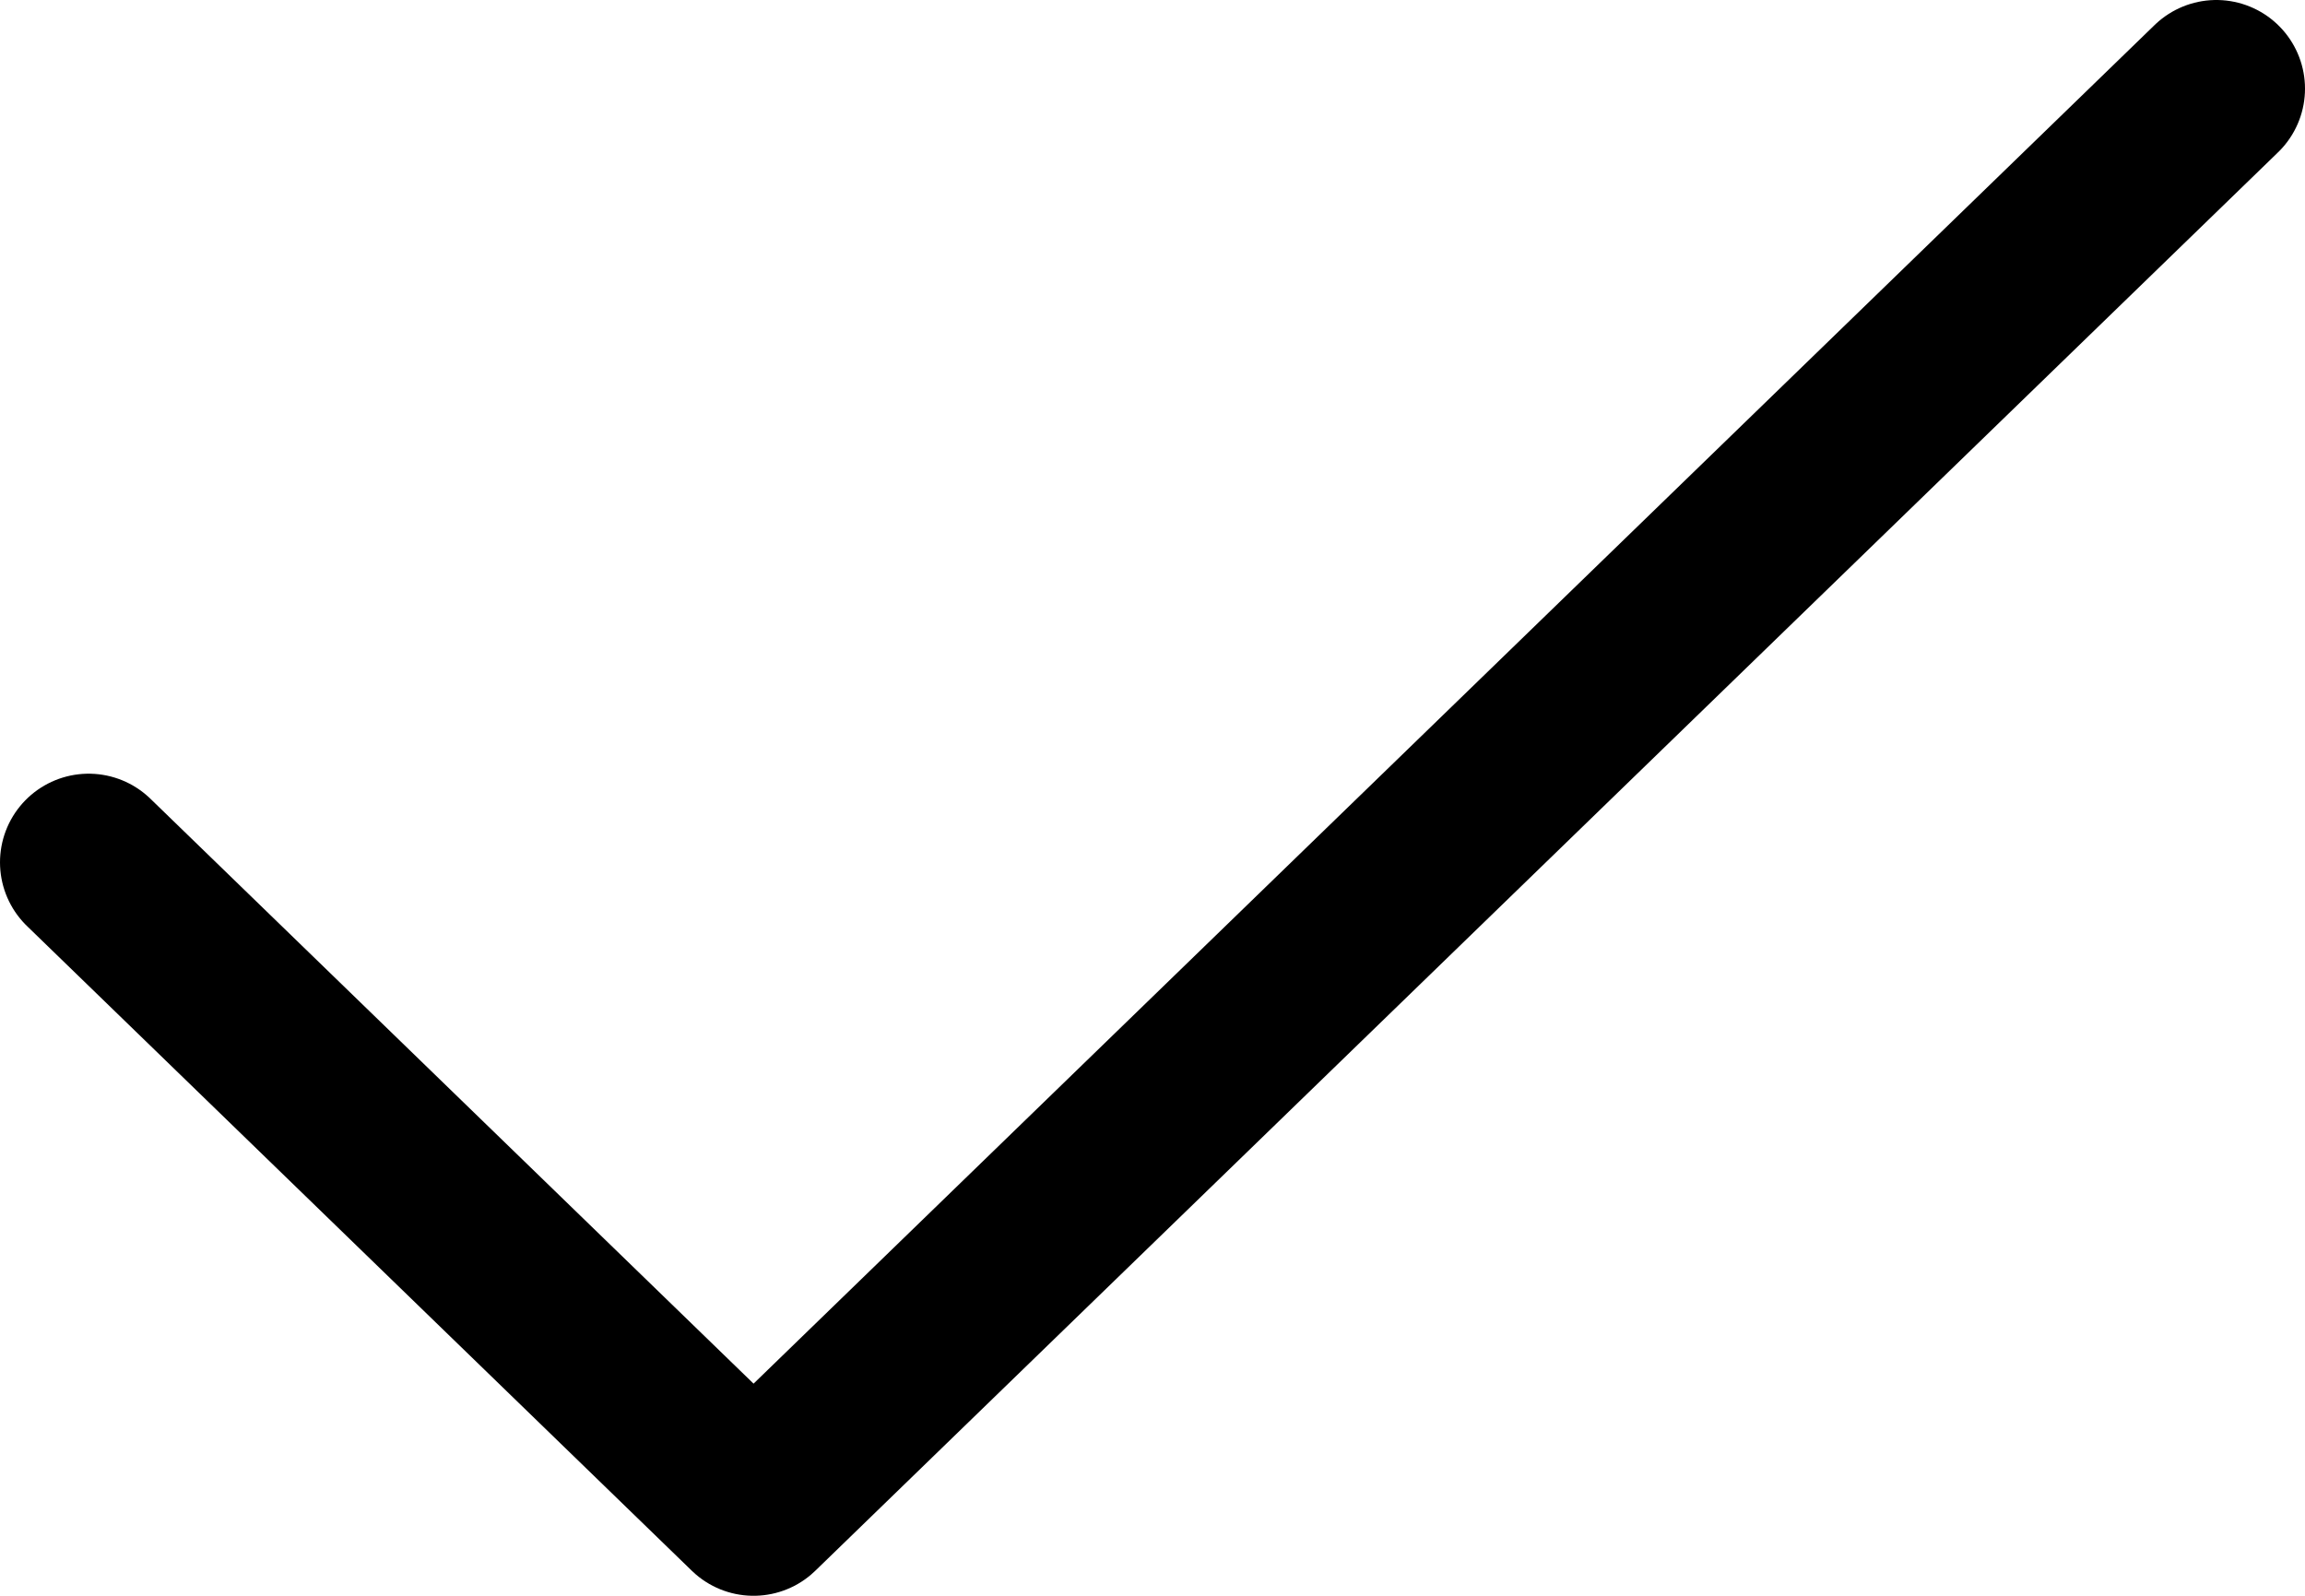
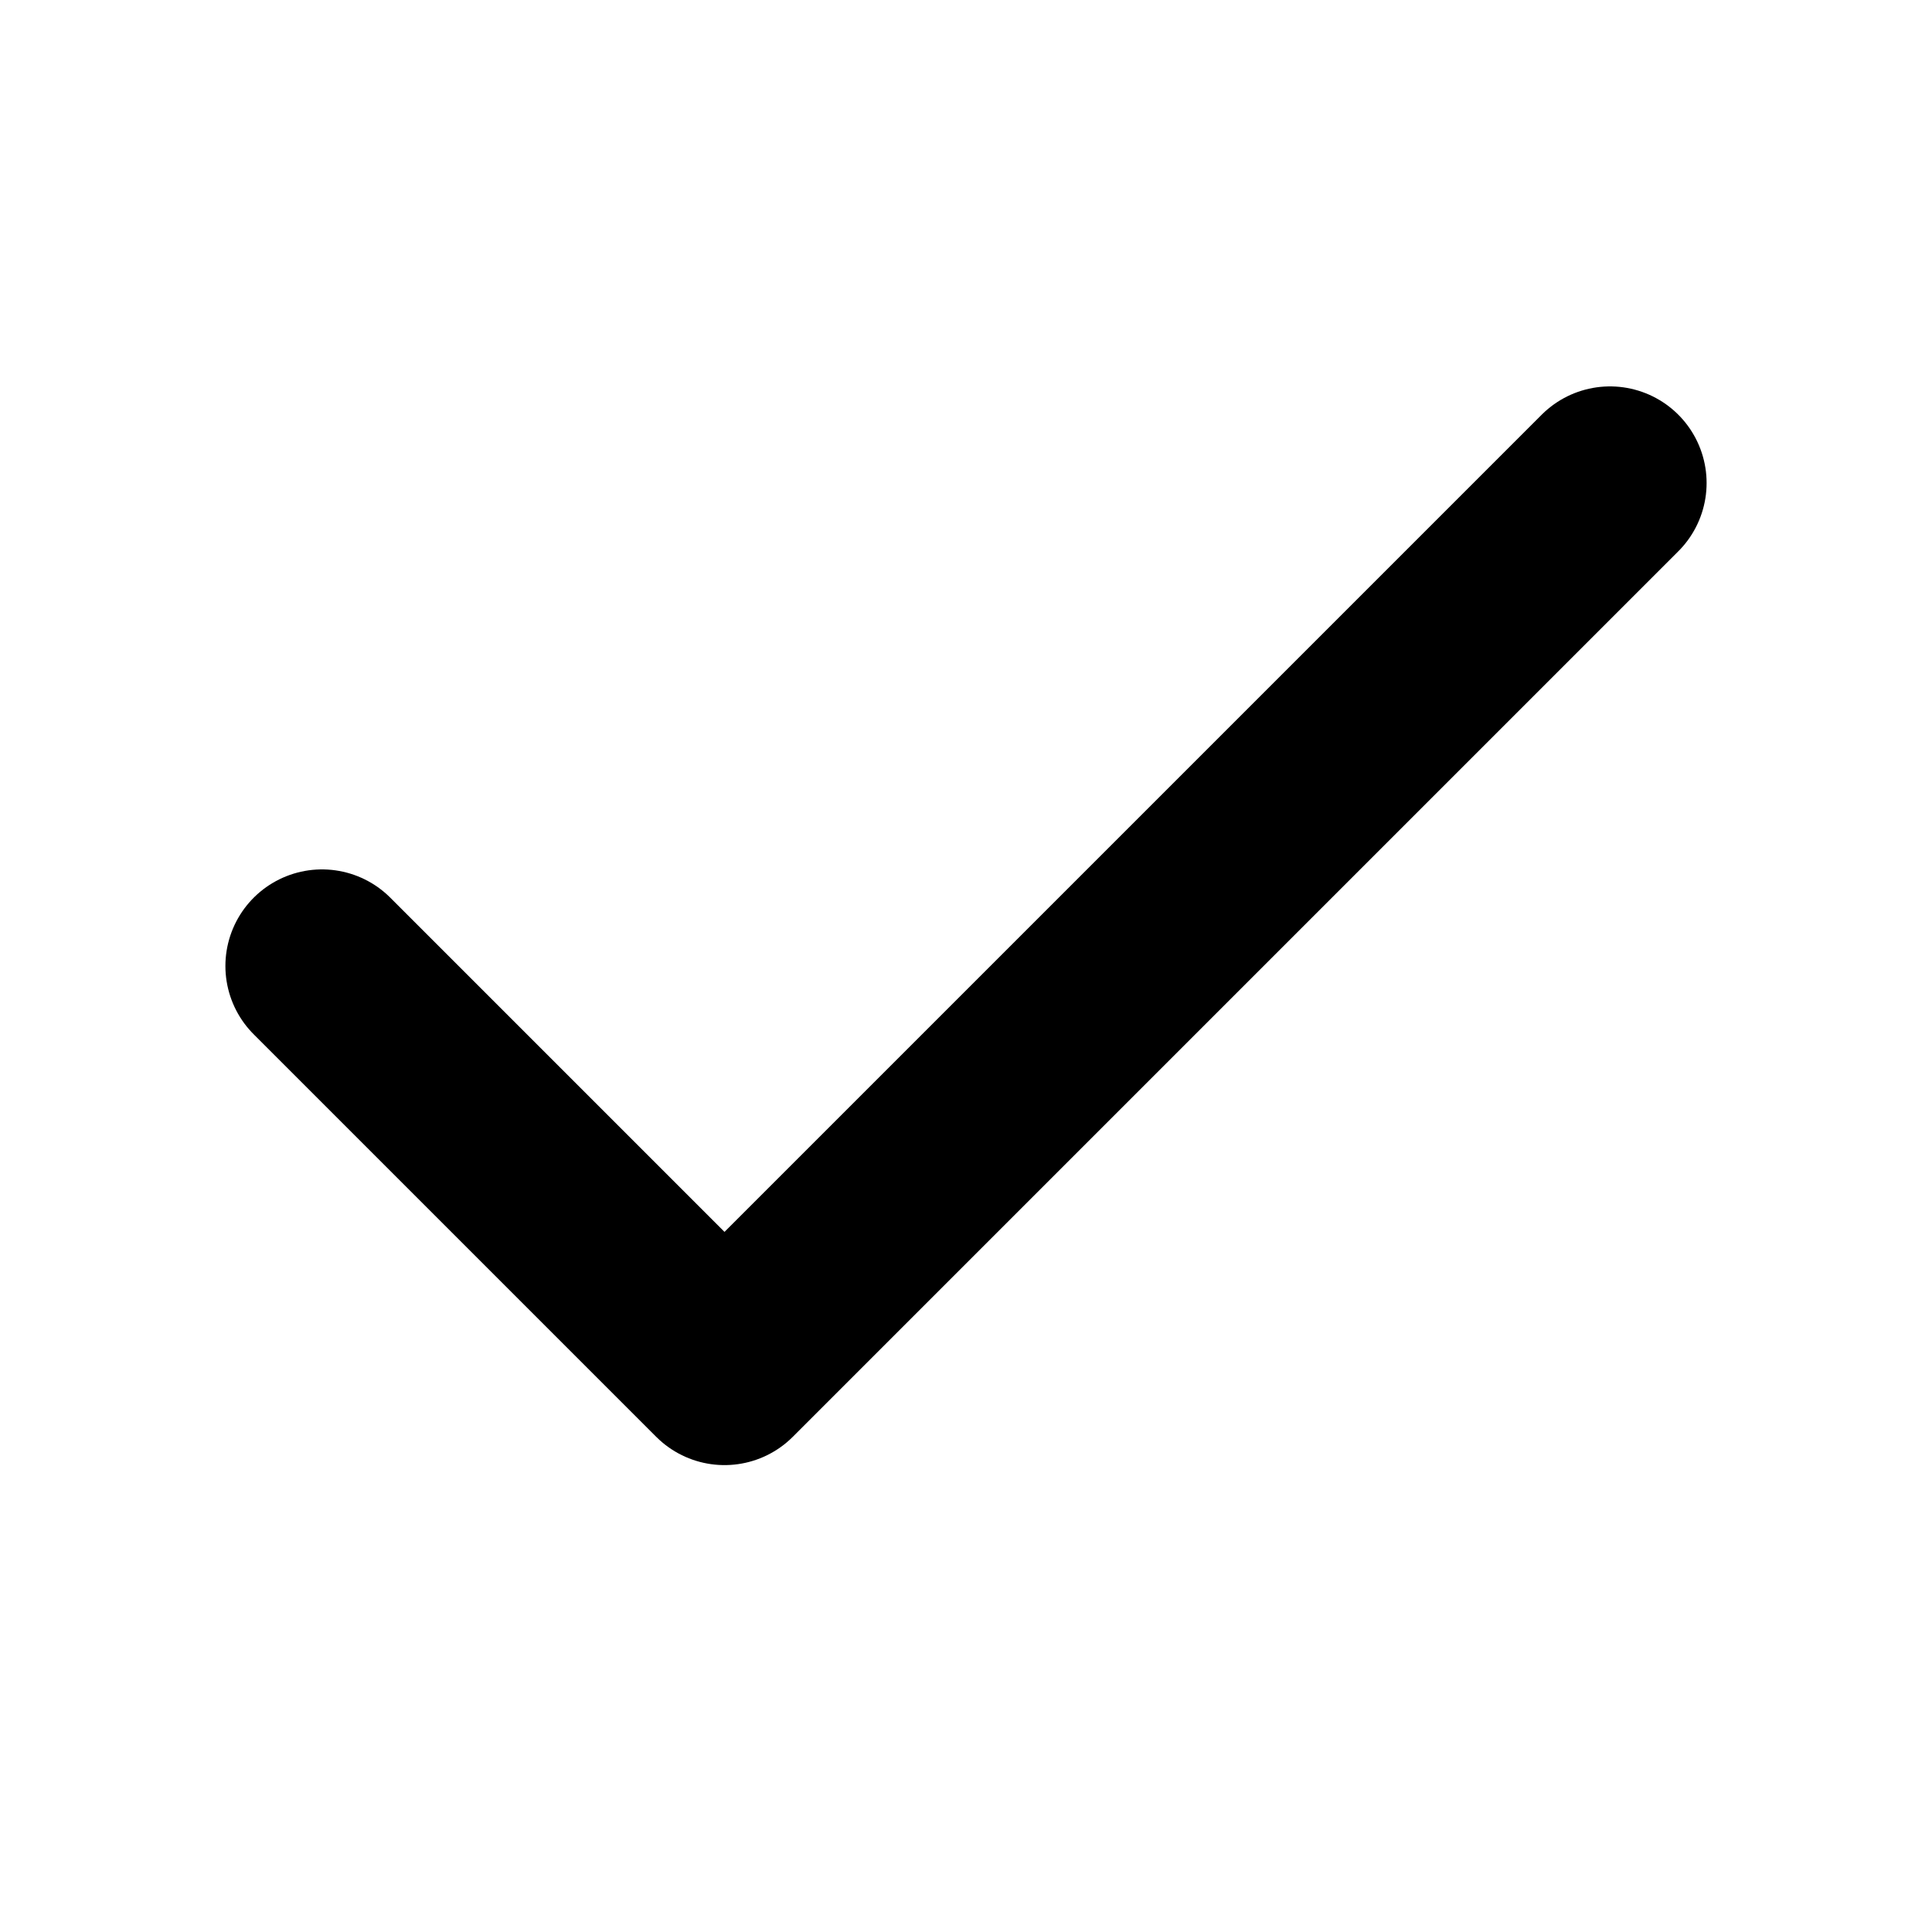
- <svg xmlns="http://www.w3.org/2000/svg" width="26" height="18" viewBox="0 0 26 18" fill="none">
-   <path d="M25 1L8.5 17L1 9.727" stroke="currentColor" stroke-width="2" stroke-linecap="round" stroke-linejoin="round" />
+ <svg xmlns="http://www.w3.org/2000/svg" width="24" height="24" viewBox="0 0 24 24" fill="none">
+   <path d="M20 6L9 17L4 12" fill="none" stroke="currentColor" stroke-width="2.4" stroke-linecap="round" stroke-linejoin="round" />
</svg>
